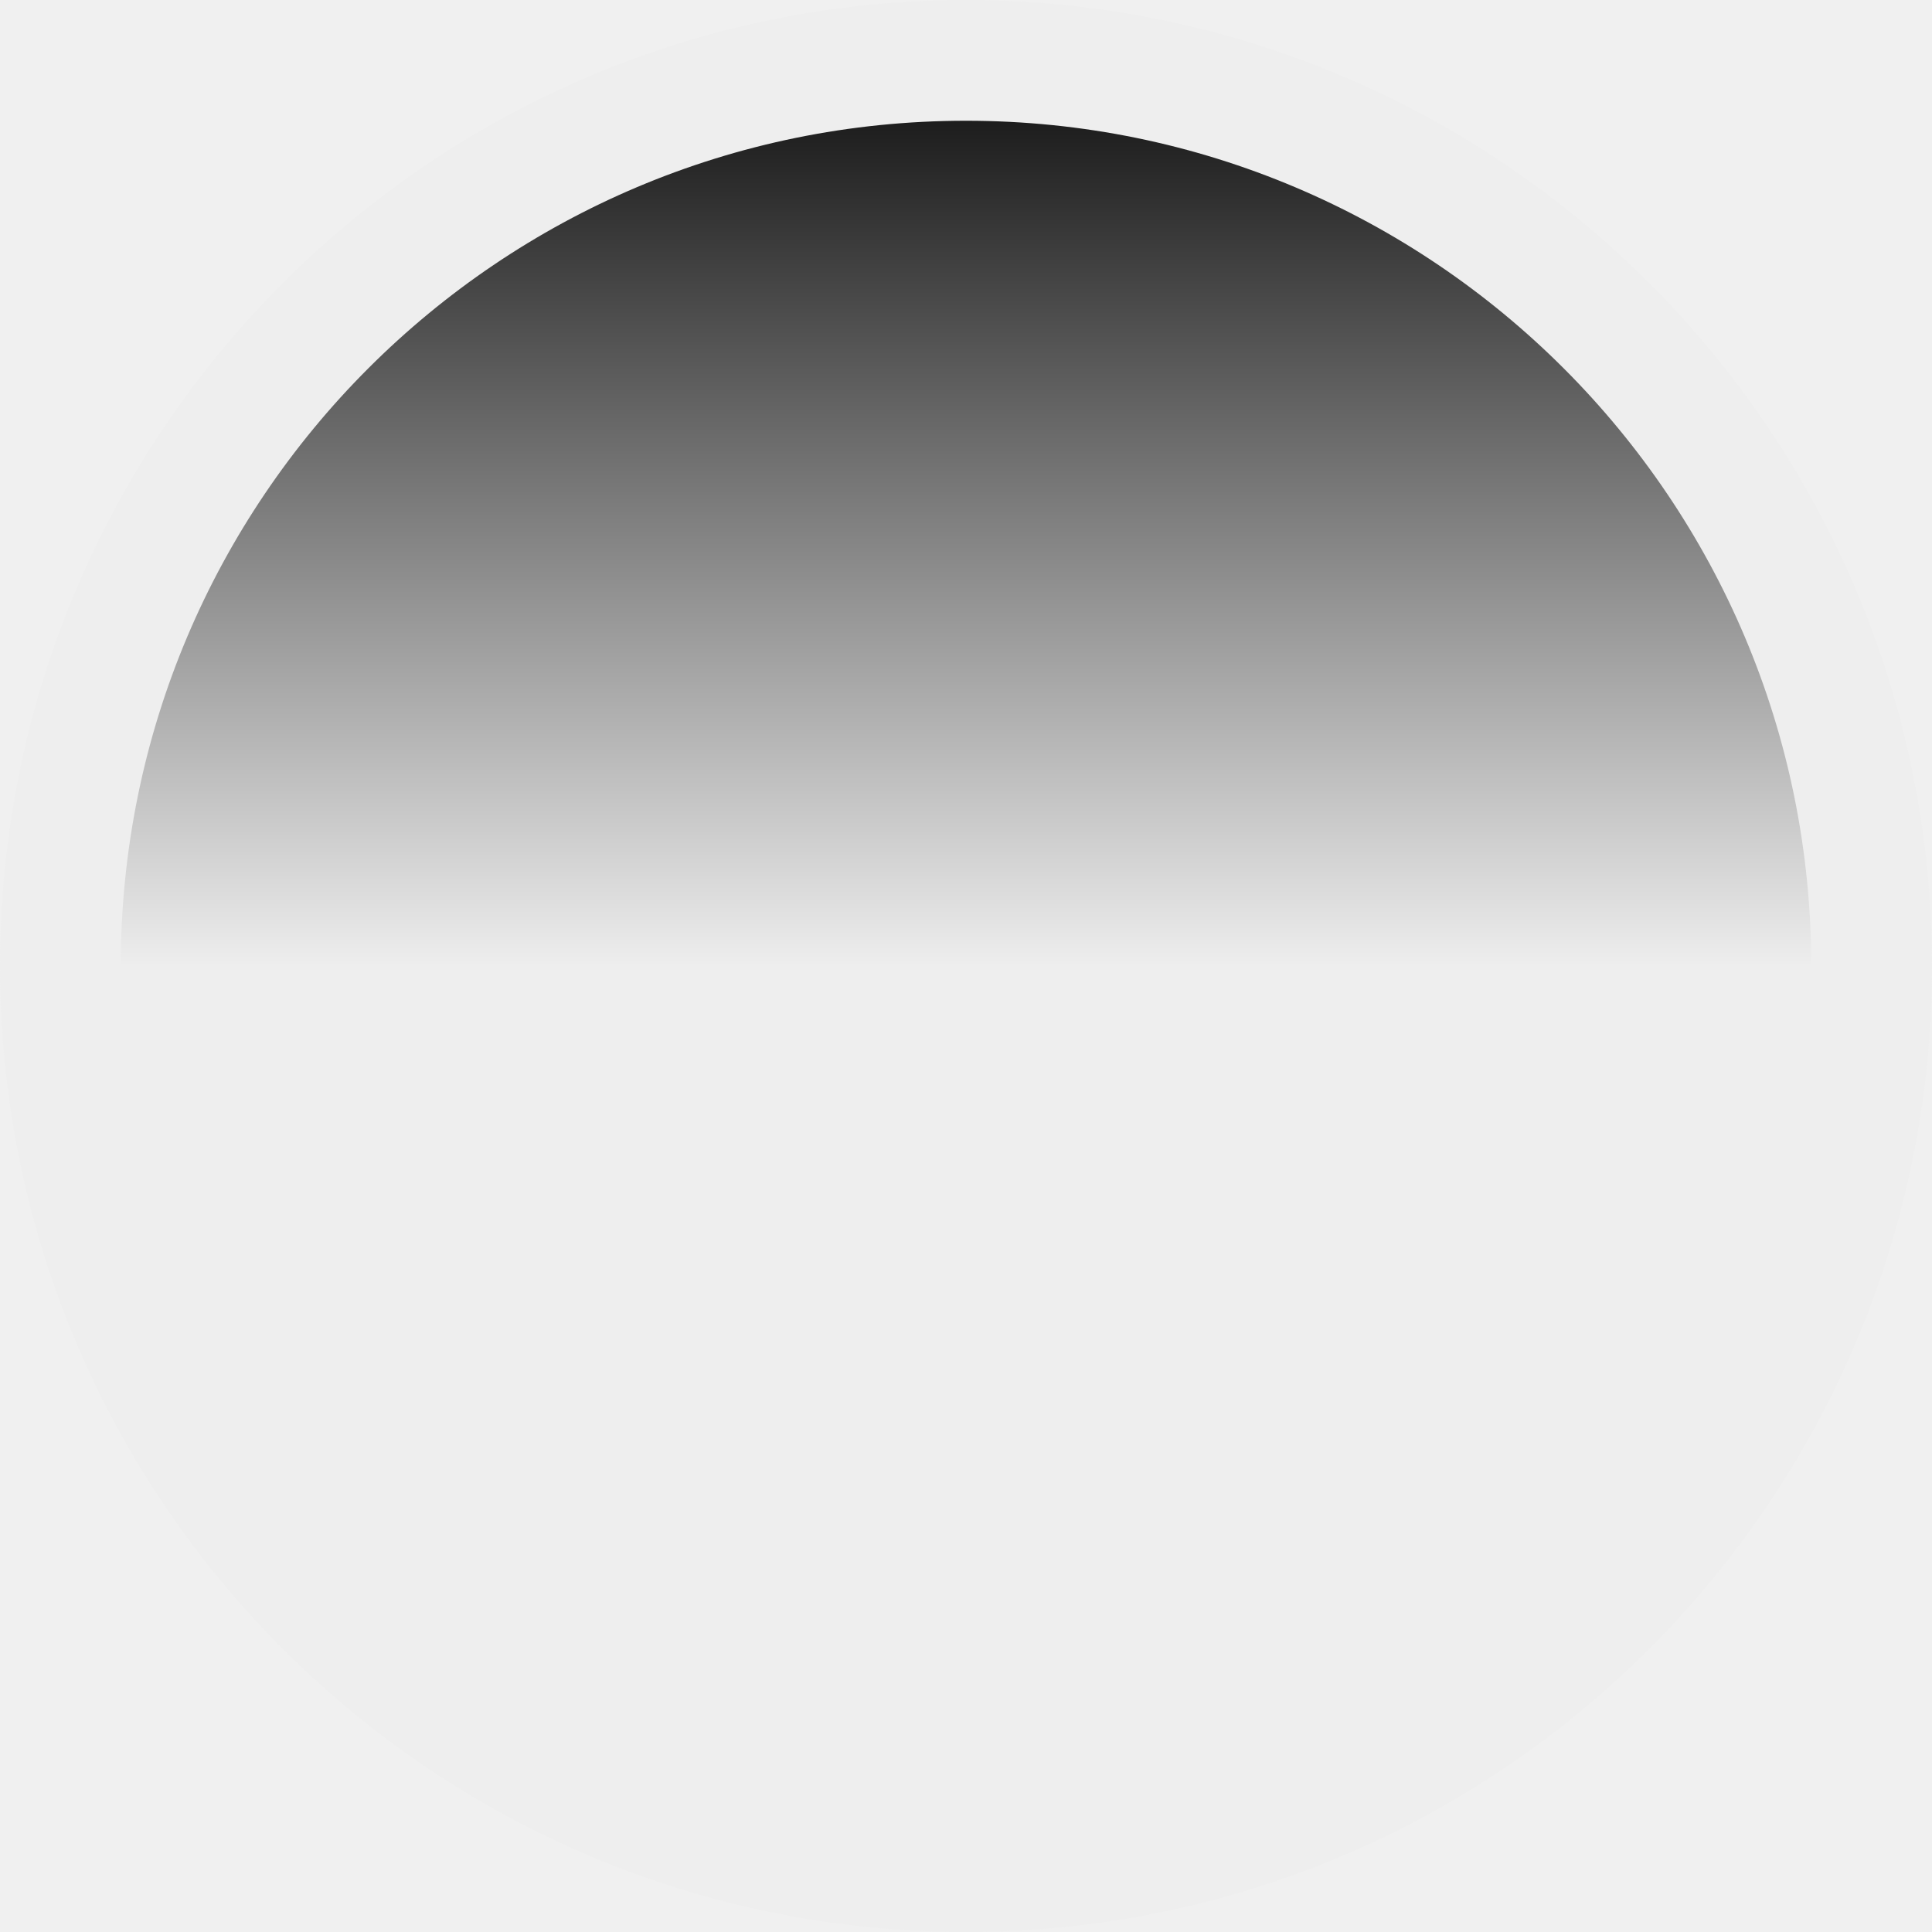
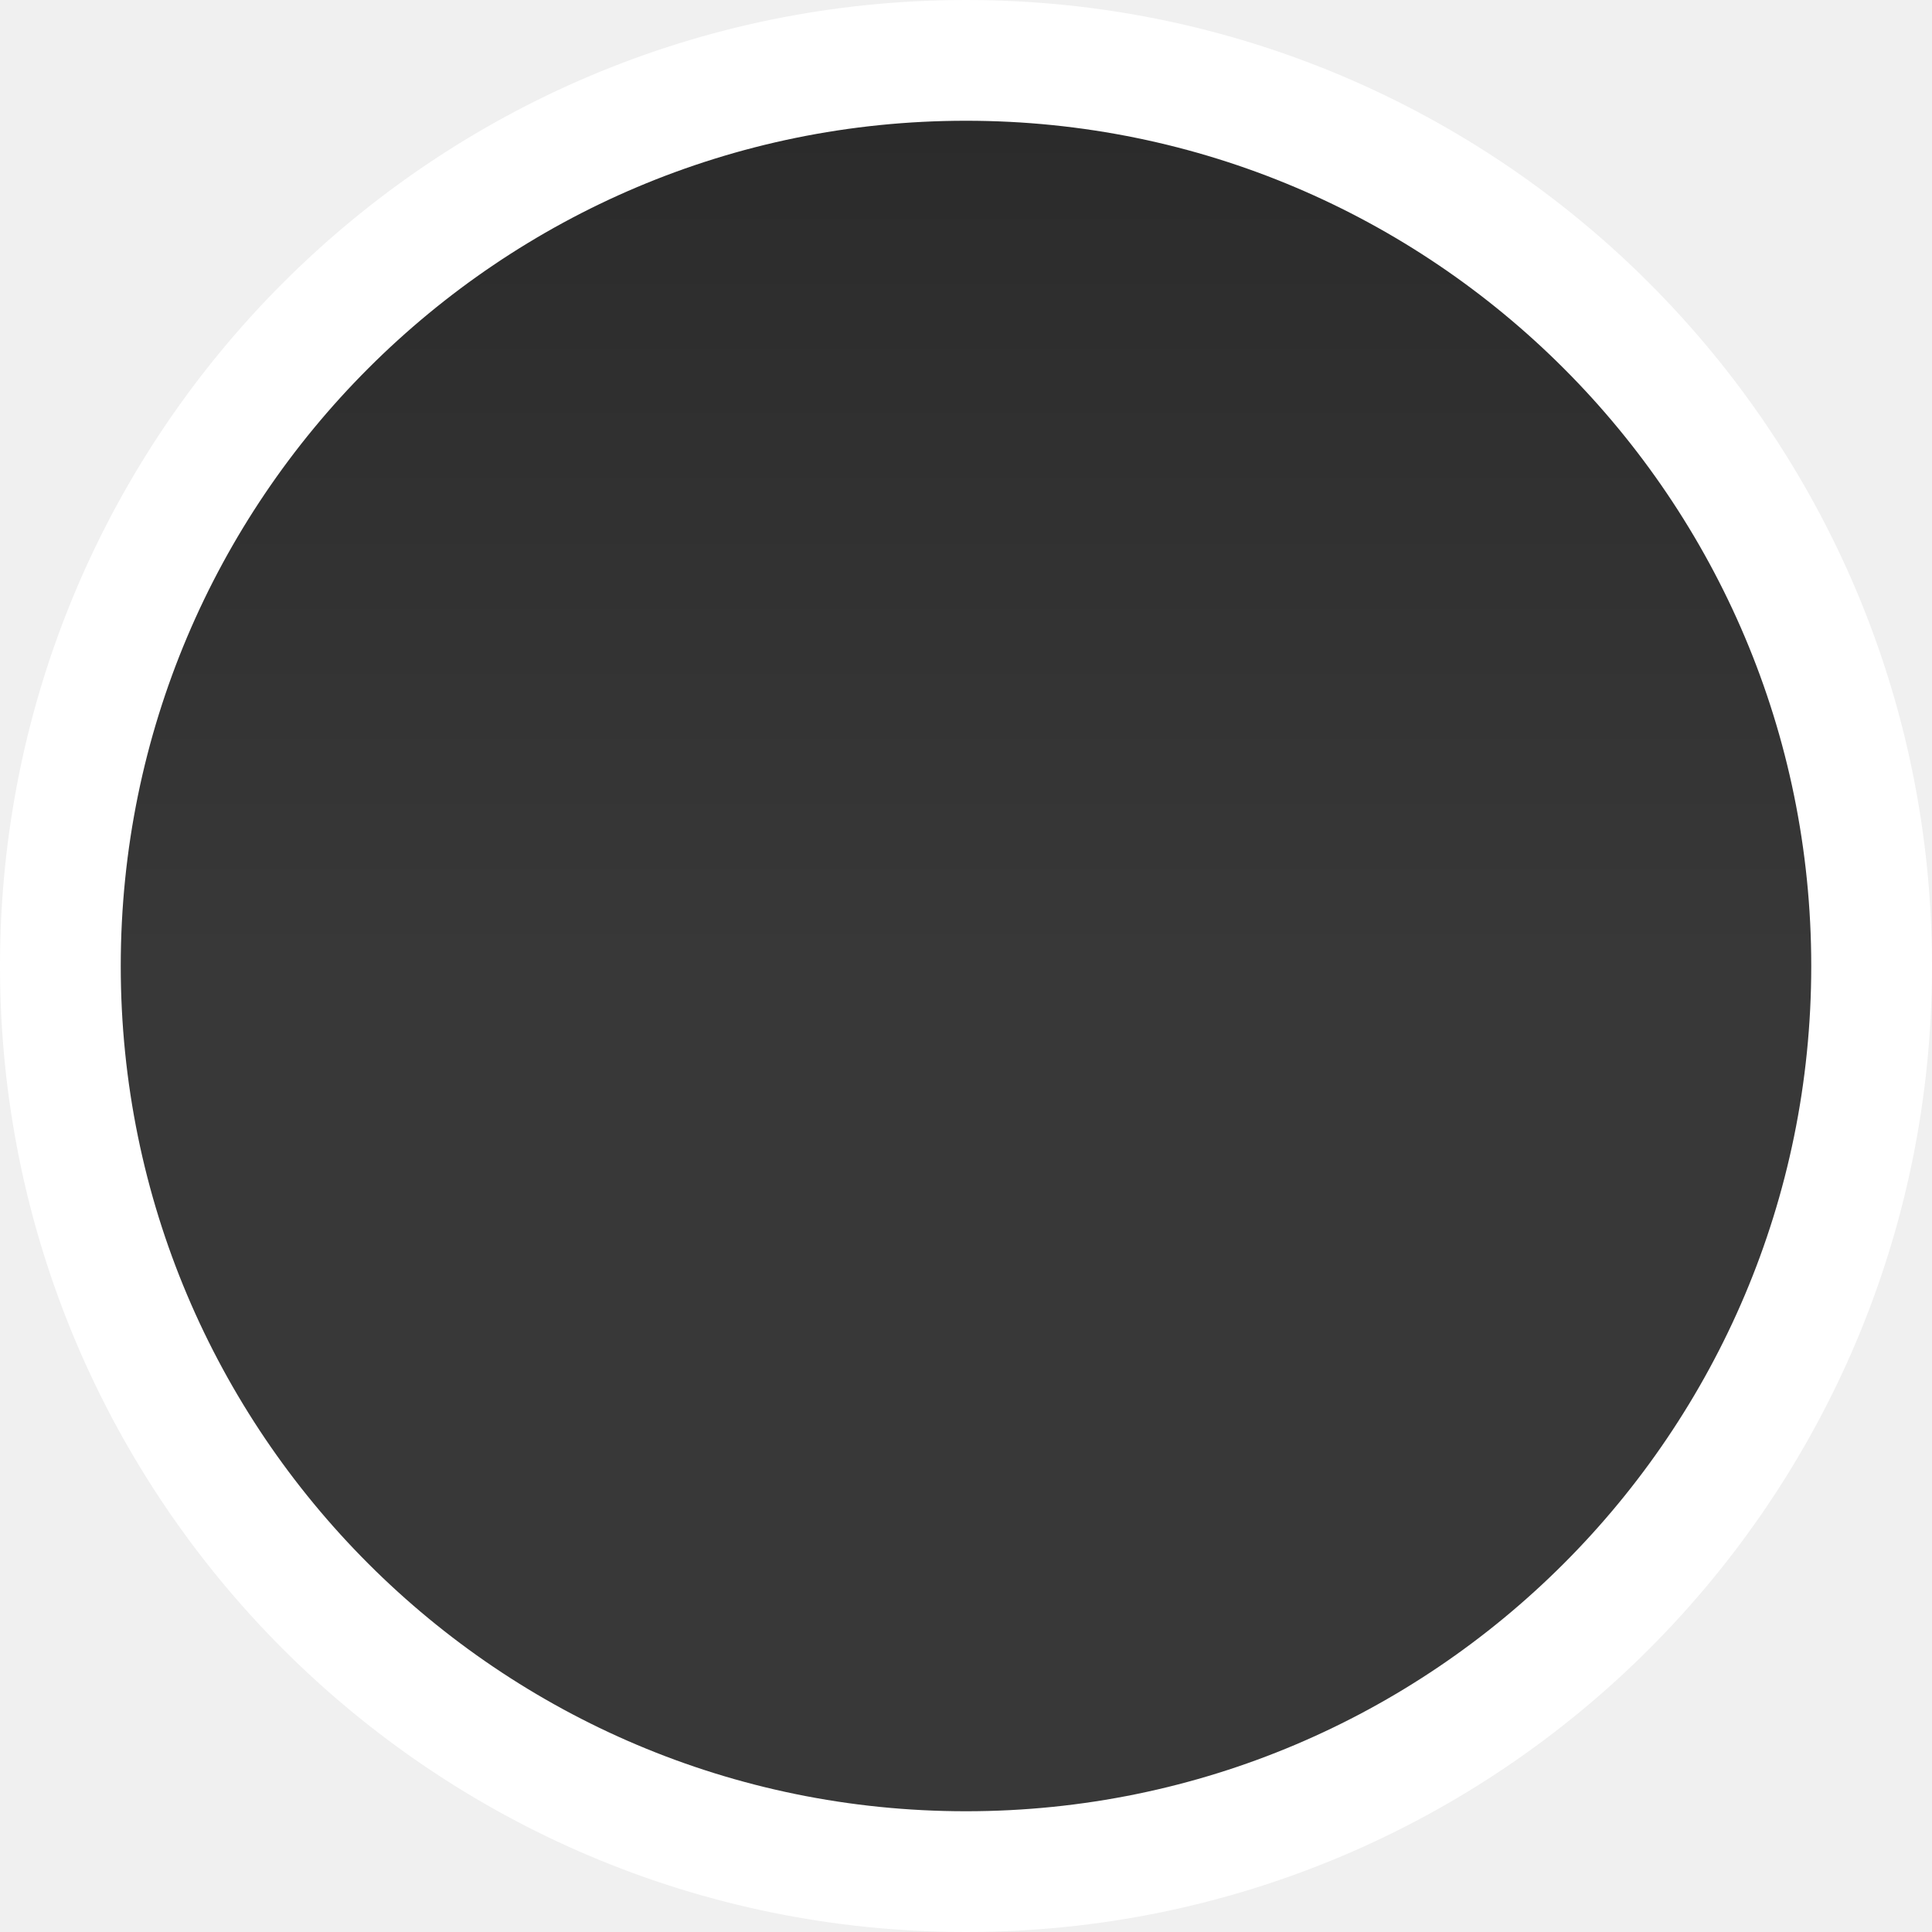
<svg xmlns="http://www.w3.org/2000/svg" xmlns:xlink="http://www.w3.org/1999/xlink" width="16" height="16" viewBox="0 0 16 16" id="svg4140" version="1.1">
  <defs id="defs4142">
    <linearGradient id="linearGradient4692">
-       <stop style="stop-color:#1d1d1d;stop-opacity:1" offset="0" id="stop4694" />
-       <stop style="stop-color:#eeeeee;stop-opacity:1" offset="1" id="stop4696" />
+       <stop style="stop-color:#2b2b2b;stop-opacity:1" offset="0" id="stop4694" />
+       <stop style="stop-color:#383838;stop-opacity:1" offset="1" id="stop4696" />
    </linearGradient>
    <linearGradient xlink:href="#linearGradient4692" id="linearGradient4698" x1="8" y1="1037.362" x2="8" y2="1044.362" gradientUnits="userSpaceOnUse" />
  </defs>
  <g id="layer1" transform="translate(0,-1036.362)">
-     <circle style="fill:url(#linearGradient4698);fill-opacity:1;stroke:#eeeeee;stroke-width:1;stroke-linecap:round;stroke-linejoin:round;stroke-miterlimit:4;stroke-dasharray:none;stroke-opacity:1" id="path4690" cx="8" cy="1044.362" r="7.5" />
+     <circle style="fill:url(#linearGradient4698);fill-opacity:1;stroke:#ffffff;stroke-width:1;stroke-linecap:round;stroke-linejoin:round;stroke-miterlimit:4;stroke-dasharray:none;stroke-opacity:1" id="path4690" cx="8" cy="1044.362" r="7.5" />
  </g>
</svg>
